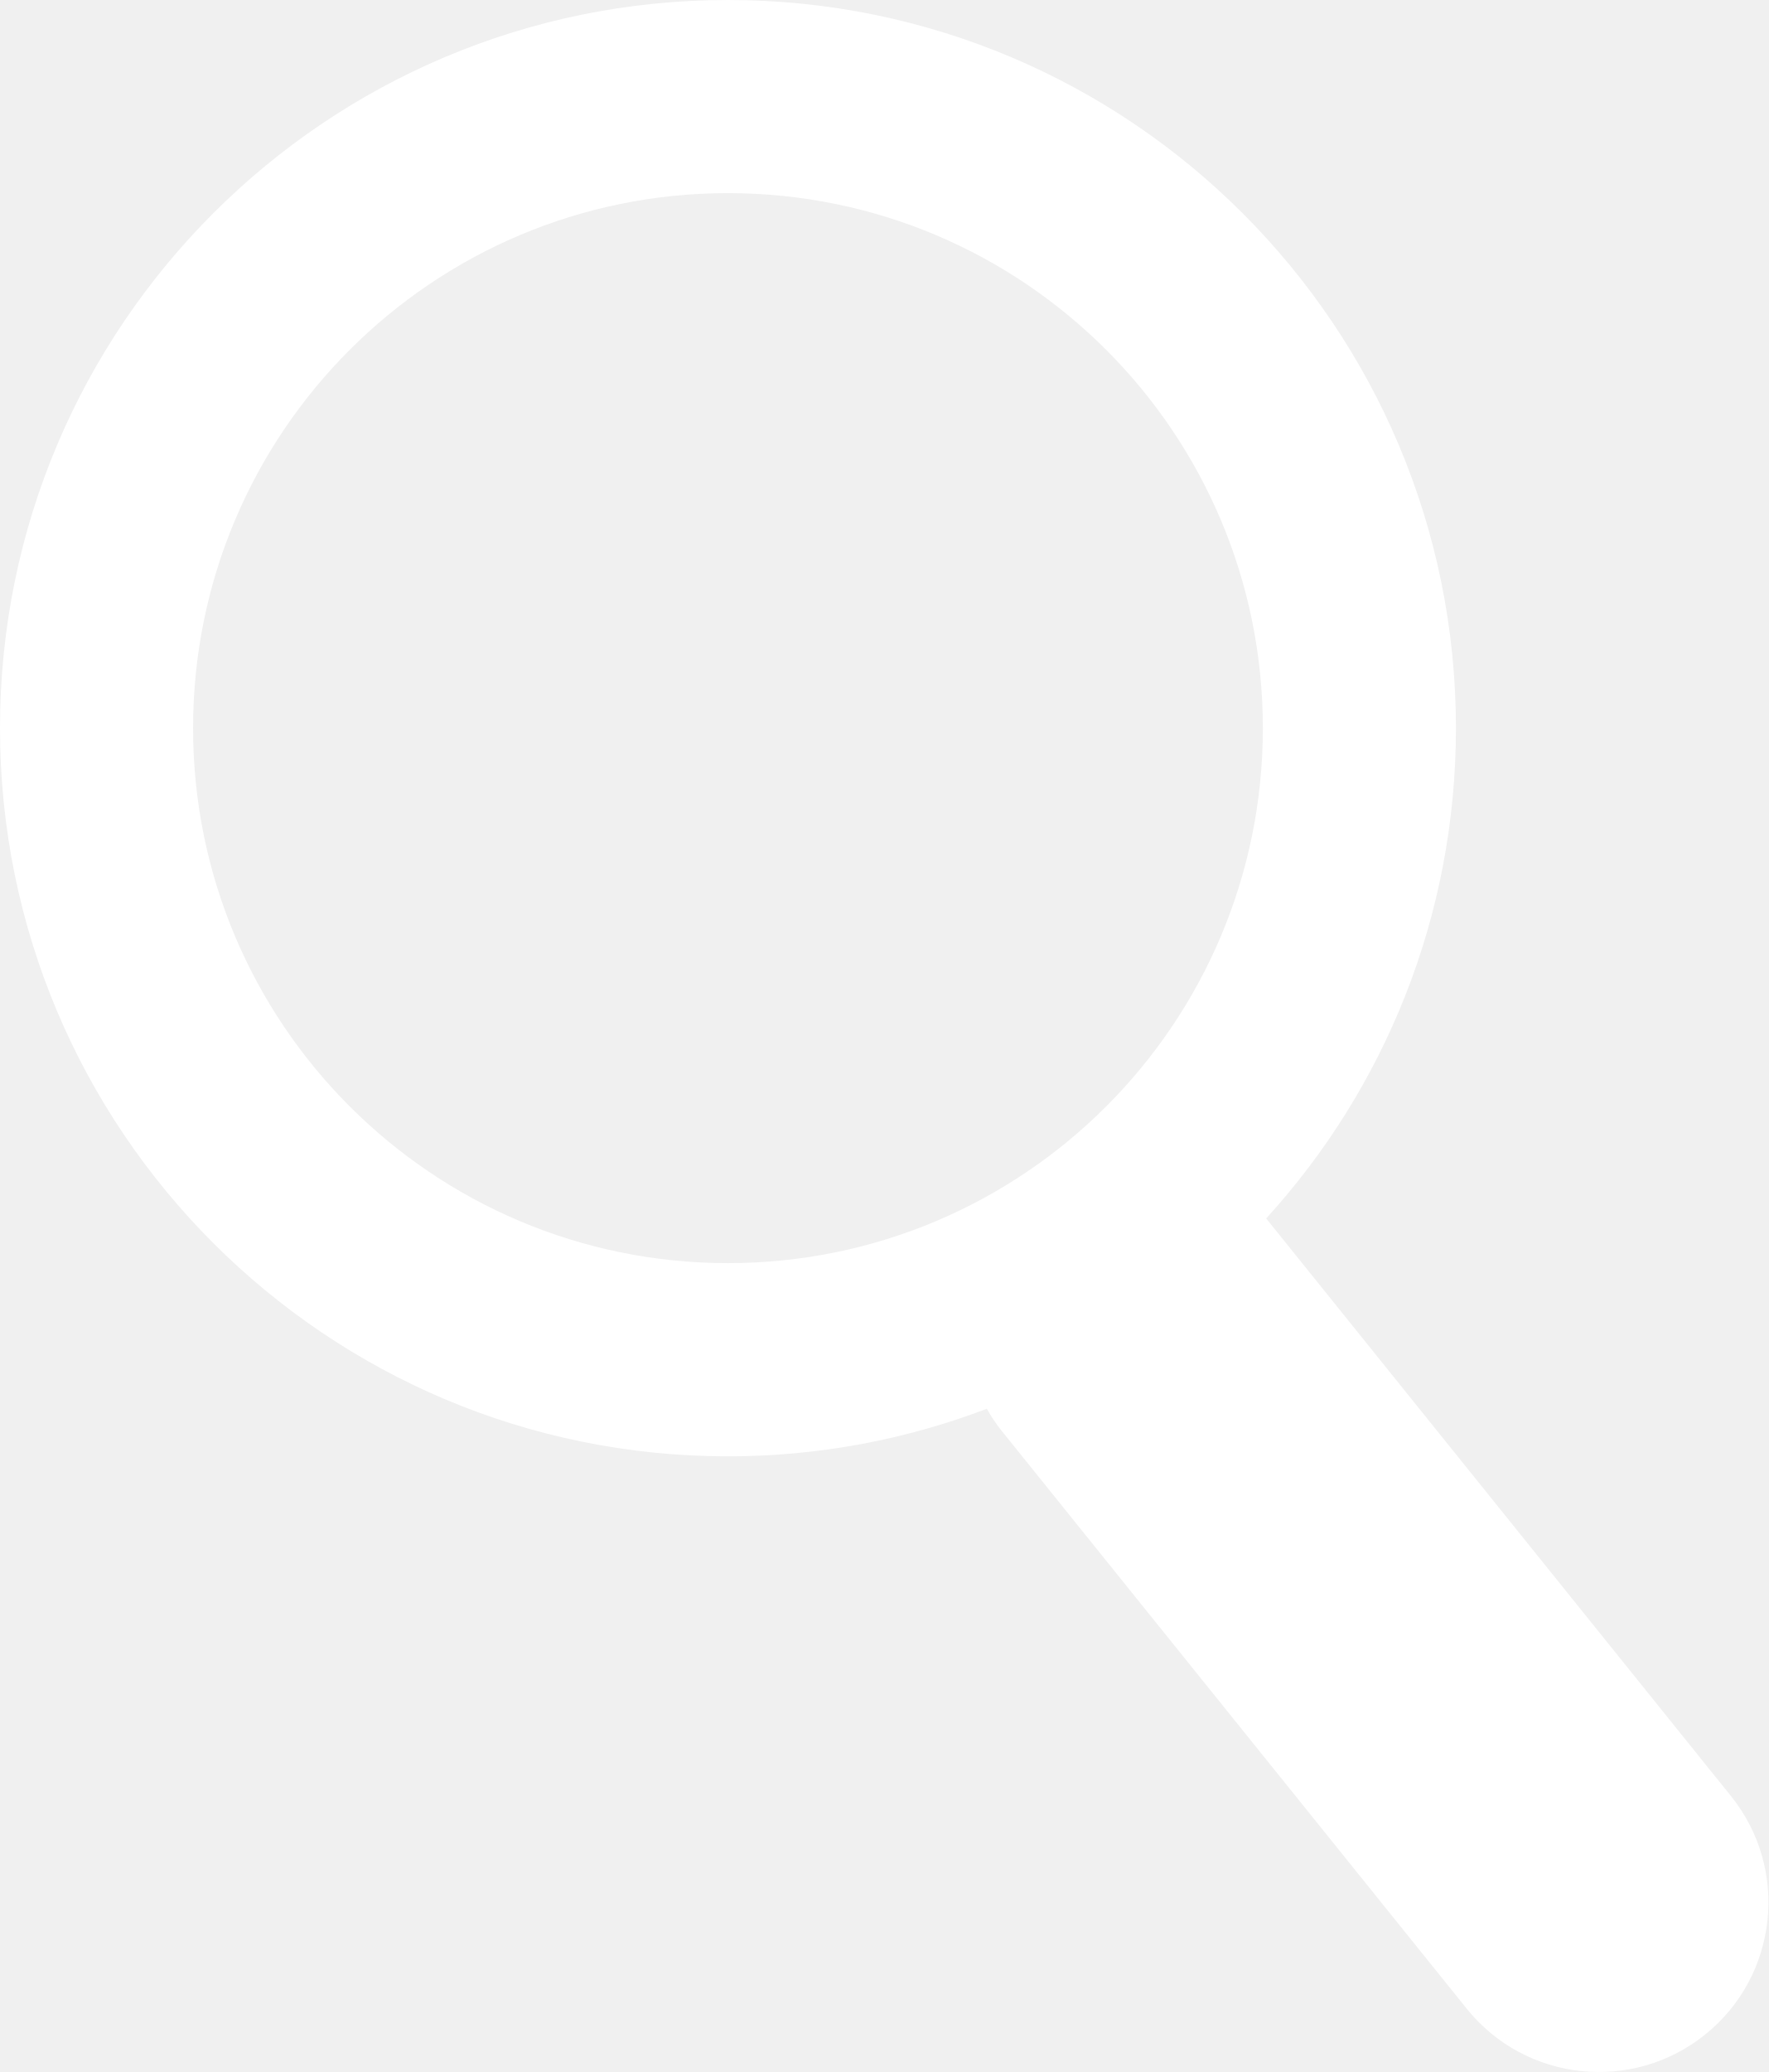
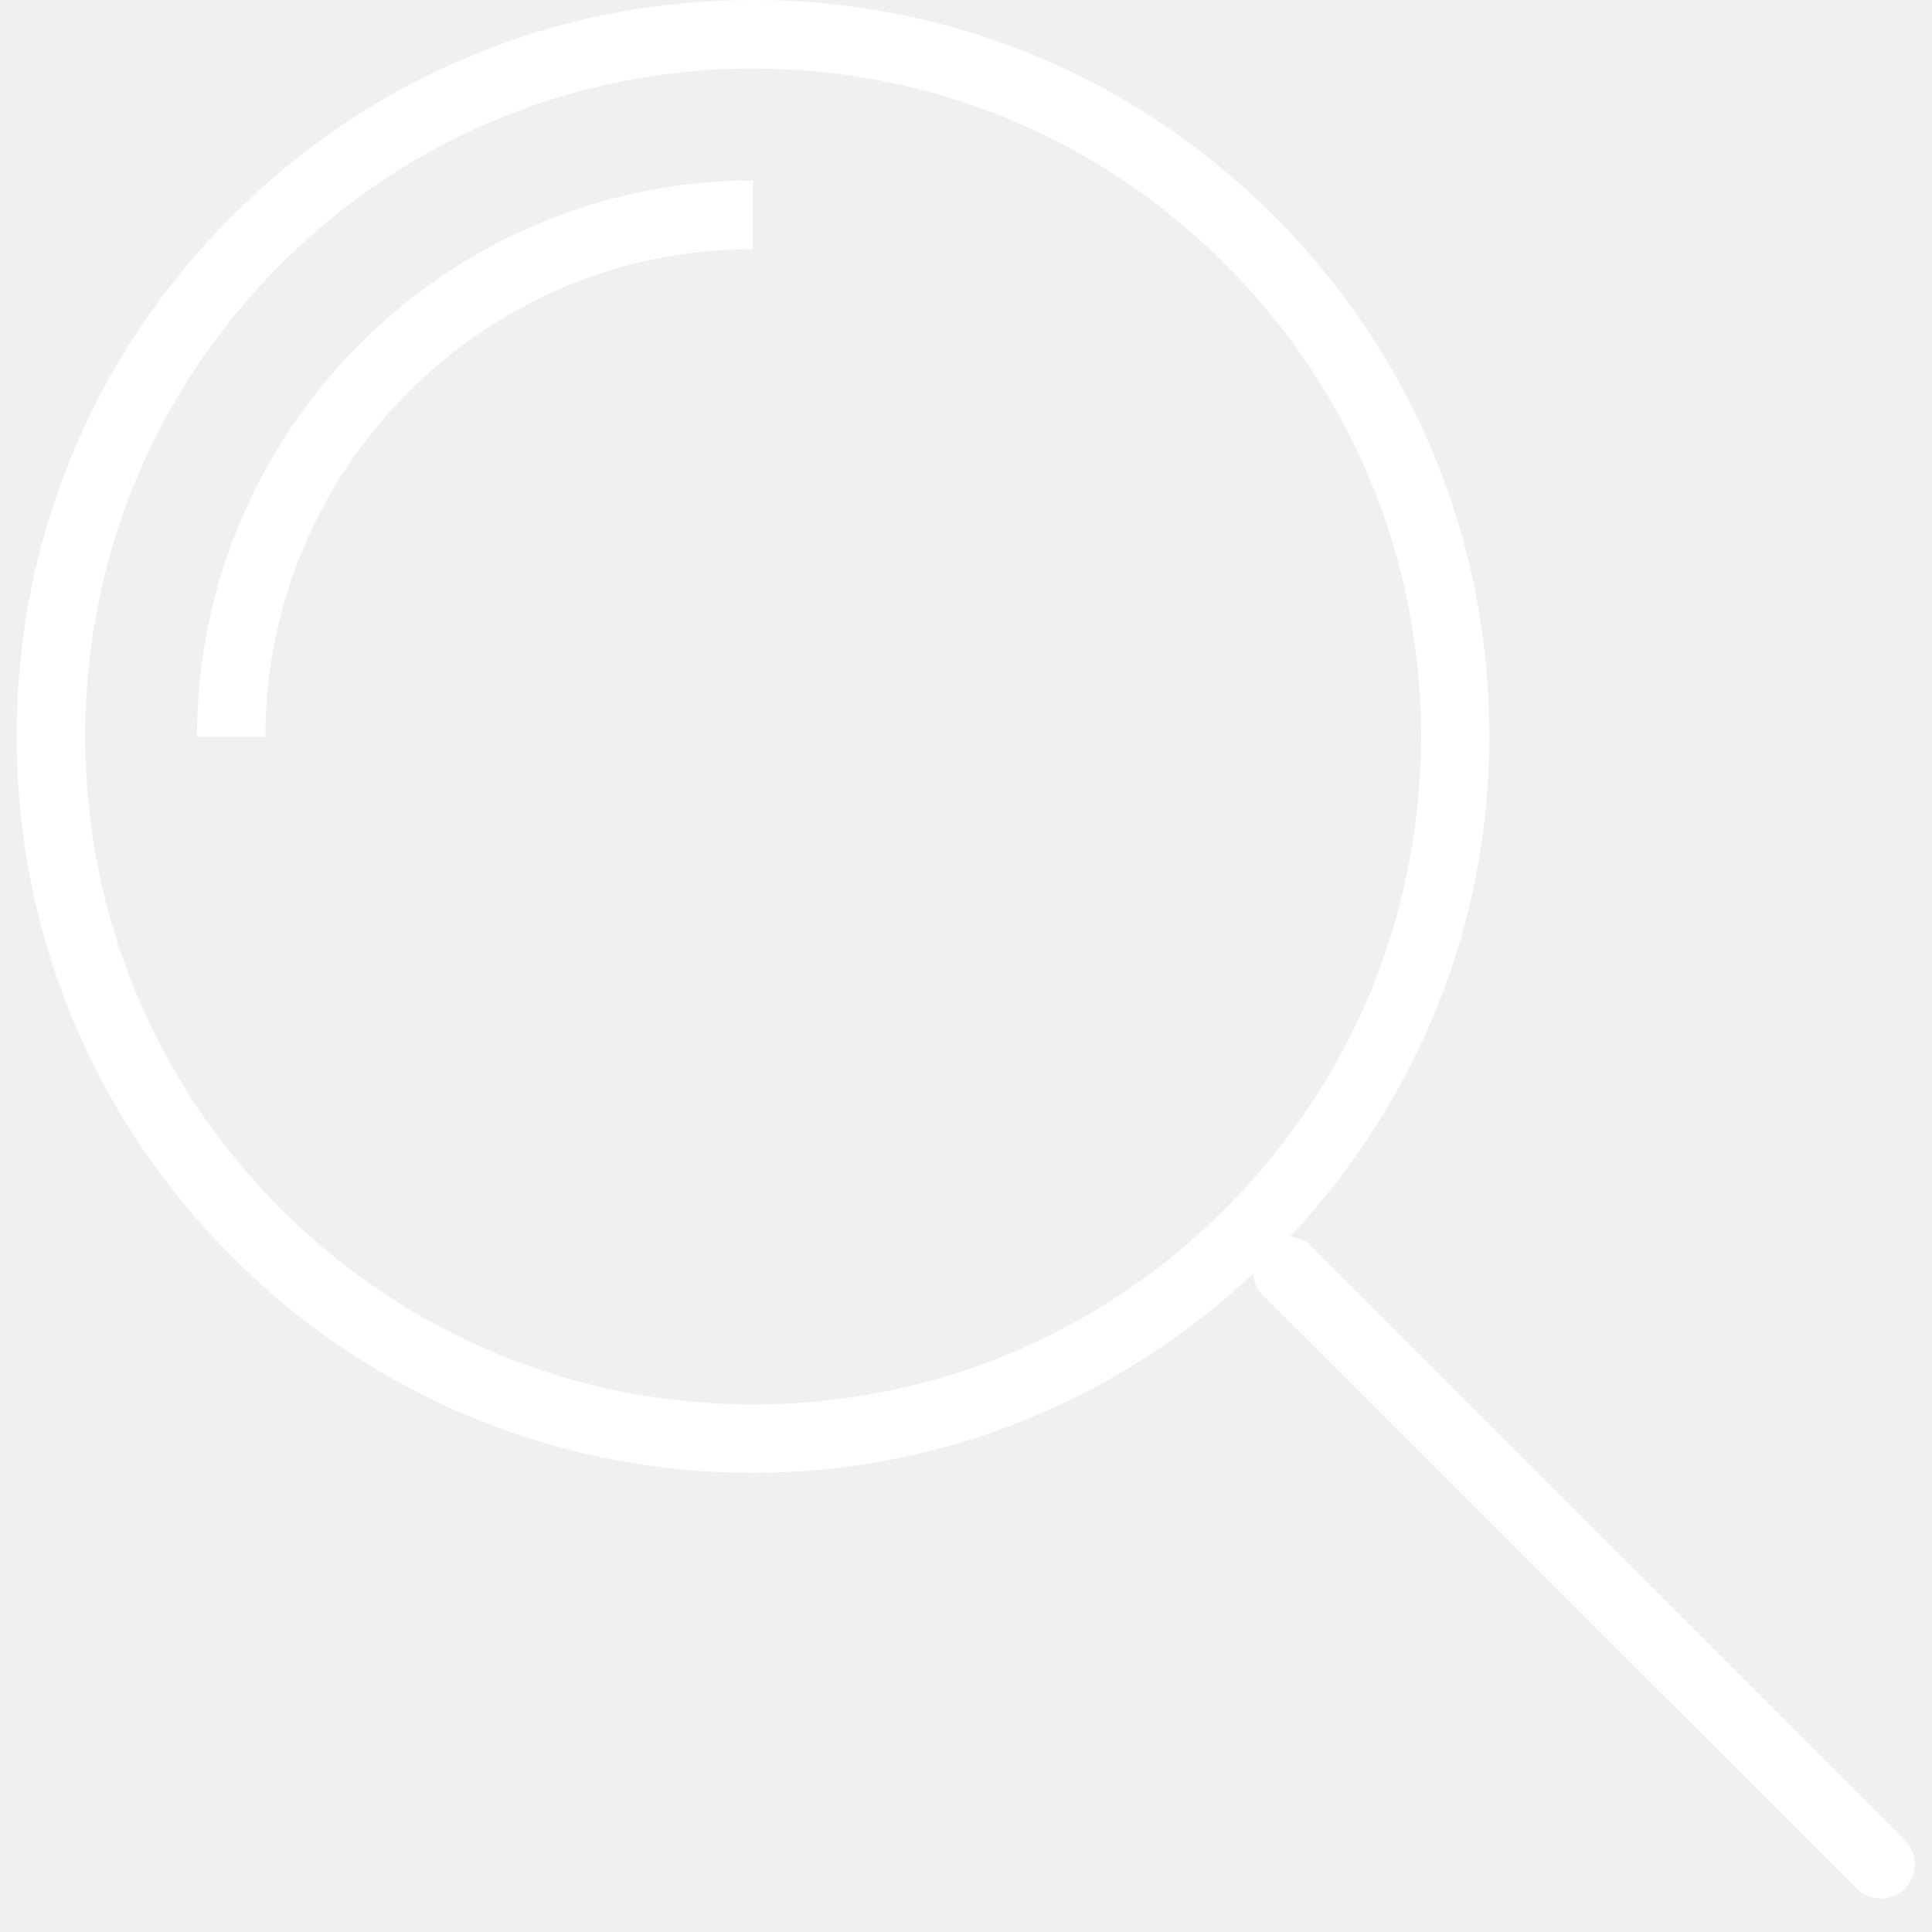
- <svg xmlns="http://www.w3.org/2000/svg" version="1.1" id="Objects" x="0px" y="0px" width="29.648px" height="34.728px" viewBox="0 0 29.648 34.728" enable-background="new 0 0 29.648 34.728" xml:space="preserve">
-   <path fill="#FFFFFF" d="M29.02,30.103l-7.792-9.681c1.976-2.168,3.181-5.052,3.181-8.218C24.408,5.464,18.944,0,12.204,0  C5.465,0,0,5.464,0,12.204s5.465,12.205,12.204,12.205c1.529,0,2.991-0.284,4.34-0.797c0.072,0.126,0.152,0.249,0.246,0.366  l7.801,9.69c0.985,1.223,2.774,1.416,3.997,0.432S30.004,31.325,29.02,30.103z M3.237,12.204c0-4.953,4.015-8.967,8.967-8.967  c4.953,0,8.968,4.015,8.968,8.967s-4.015,8.967-8.968,8.967C7.252,21.171,3.237,17.157,3.237,12.204z" />
+ <svg xmlns="http://www.w3.org/2000/svg" version="1.0" x="0px" y="0px" width="23.125px" height="23.129px" viewBox="0 0 23.125 23.129" enable-background="new 0 0 23.125 23.129" xml:space="preserve">
+   <g id="Layer_1">
+     <g>
+       <path fill="#FFFFFF" d="M15.674,14.896c-0.064-0.062-0.145-0.078-0.227-0.094c1.527-1.637,2.383-3.739,2.383-5.987    c0.002-2.353-0.916-4.567-2.58-6.231C13.584,0.917,11.369,0,9.016,0C6.66,0,4.447,0.917,2.779,2.584    c-1.664,1.664-2.582,3.879-2.58,6.233c0,2.354,0.918,4.569,2.584,6.233c1.664,1.665,3.877,2.582,6.232,2.582    c2.246,0,4.35-0.856,5.984-2.381c0.016,0.081,0.031,0.162,0.092,0.225l7.135,7.133c0.078,0.079,0.184,0.12,0.289,0.12    s0.209-0.041,0.289-0.12c0.16-0.16,0.16-0.419,0-0.579L15.674,14.896z M14.668,14.472c-1.51,1.509-3.518,2.342-5.652,2.342    s-4.143-0.833-5.654-2.342c-1.51-1.511-2.342-3.518-2.342-5.654c-0.002-2.136,0.83-4.144,2.34-5.654    c1.512-1.511,3.521-2.344,5.656-2.344s4.143,0.833,5.654,2.344c1.51,1.511,2.342,3.518,2.342,5.652    C17.012,10.951,16.178,12.959,14.668,14.472z" />
+       <path fill="#FFFFFF" d="M2.359,8.819h0.818c0-3.218,2.621-5.838,5.838-5.838V2.162C5.346,2.162,2.359,5.148,2.359,8.819z" />
+     </g>
+   </g>
+   <g id="Calque_2">
+ </g>
</svg>
